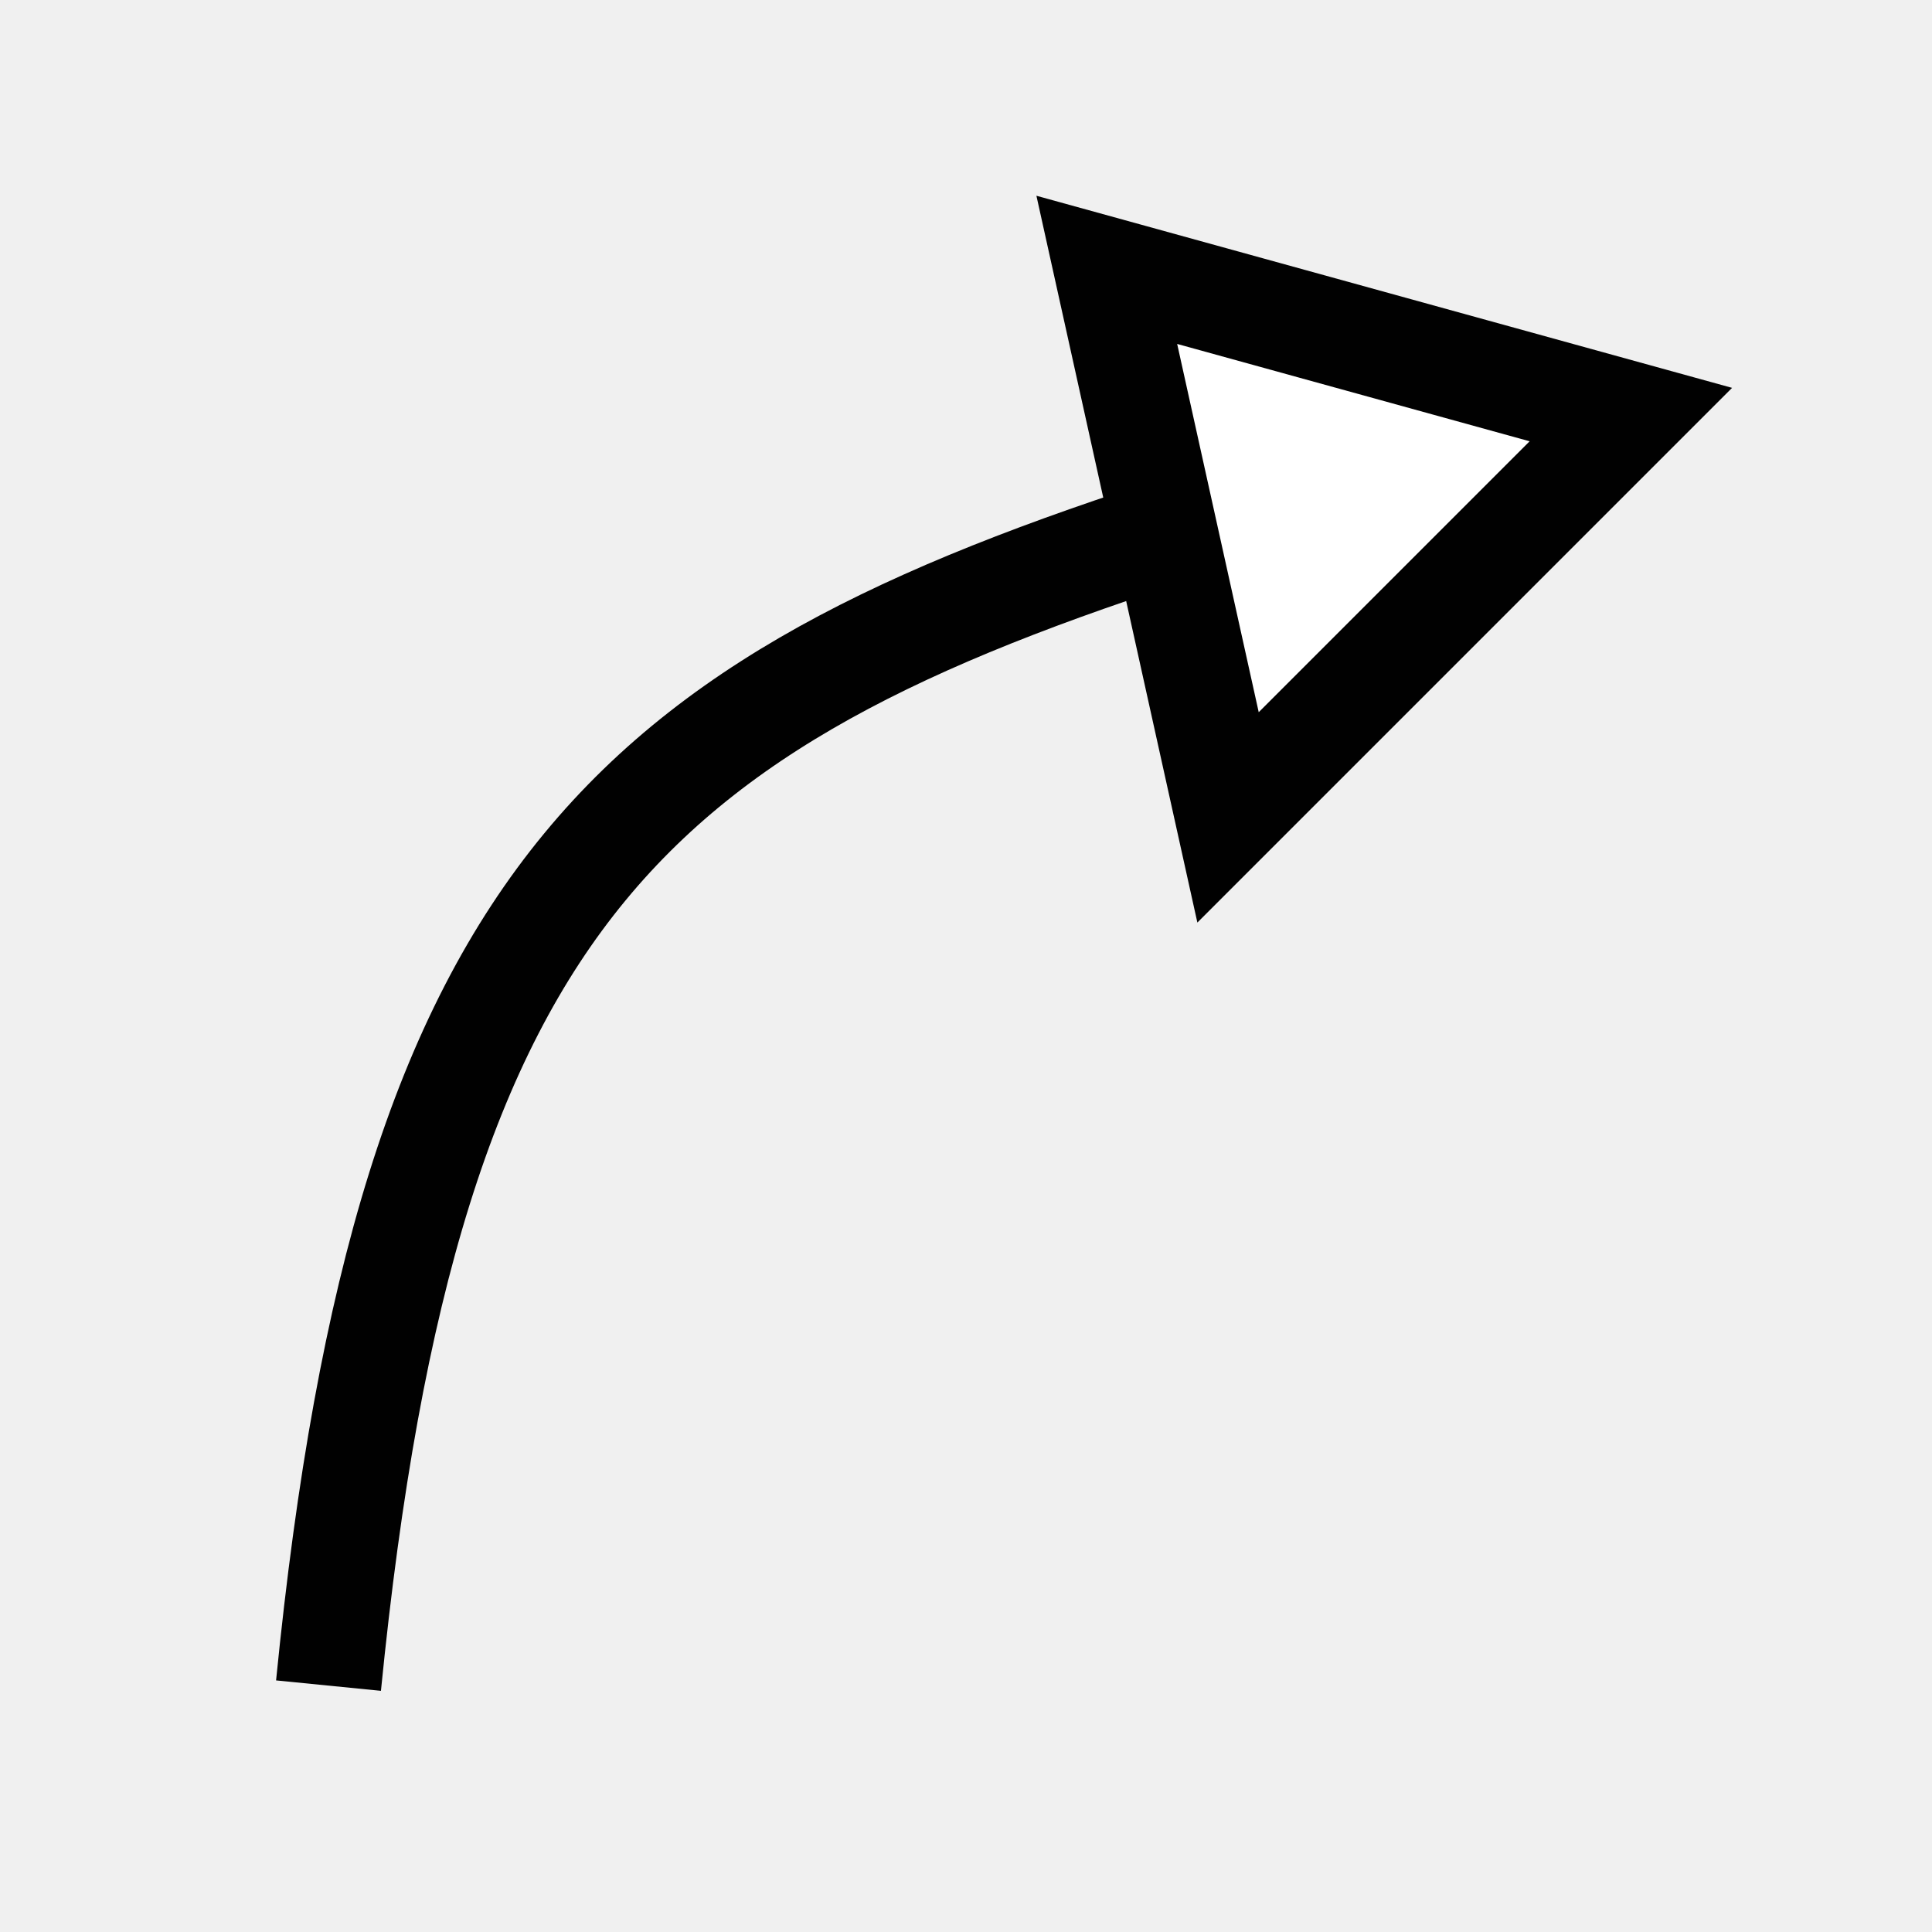
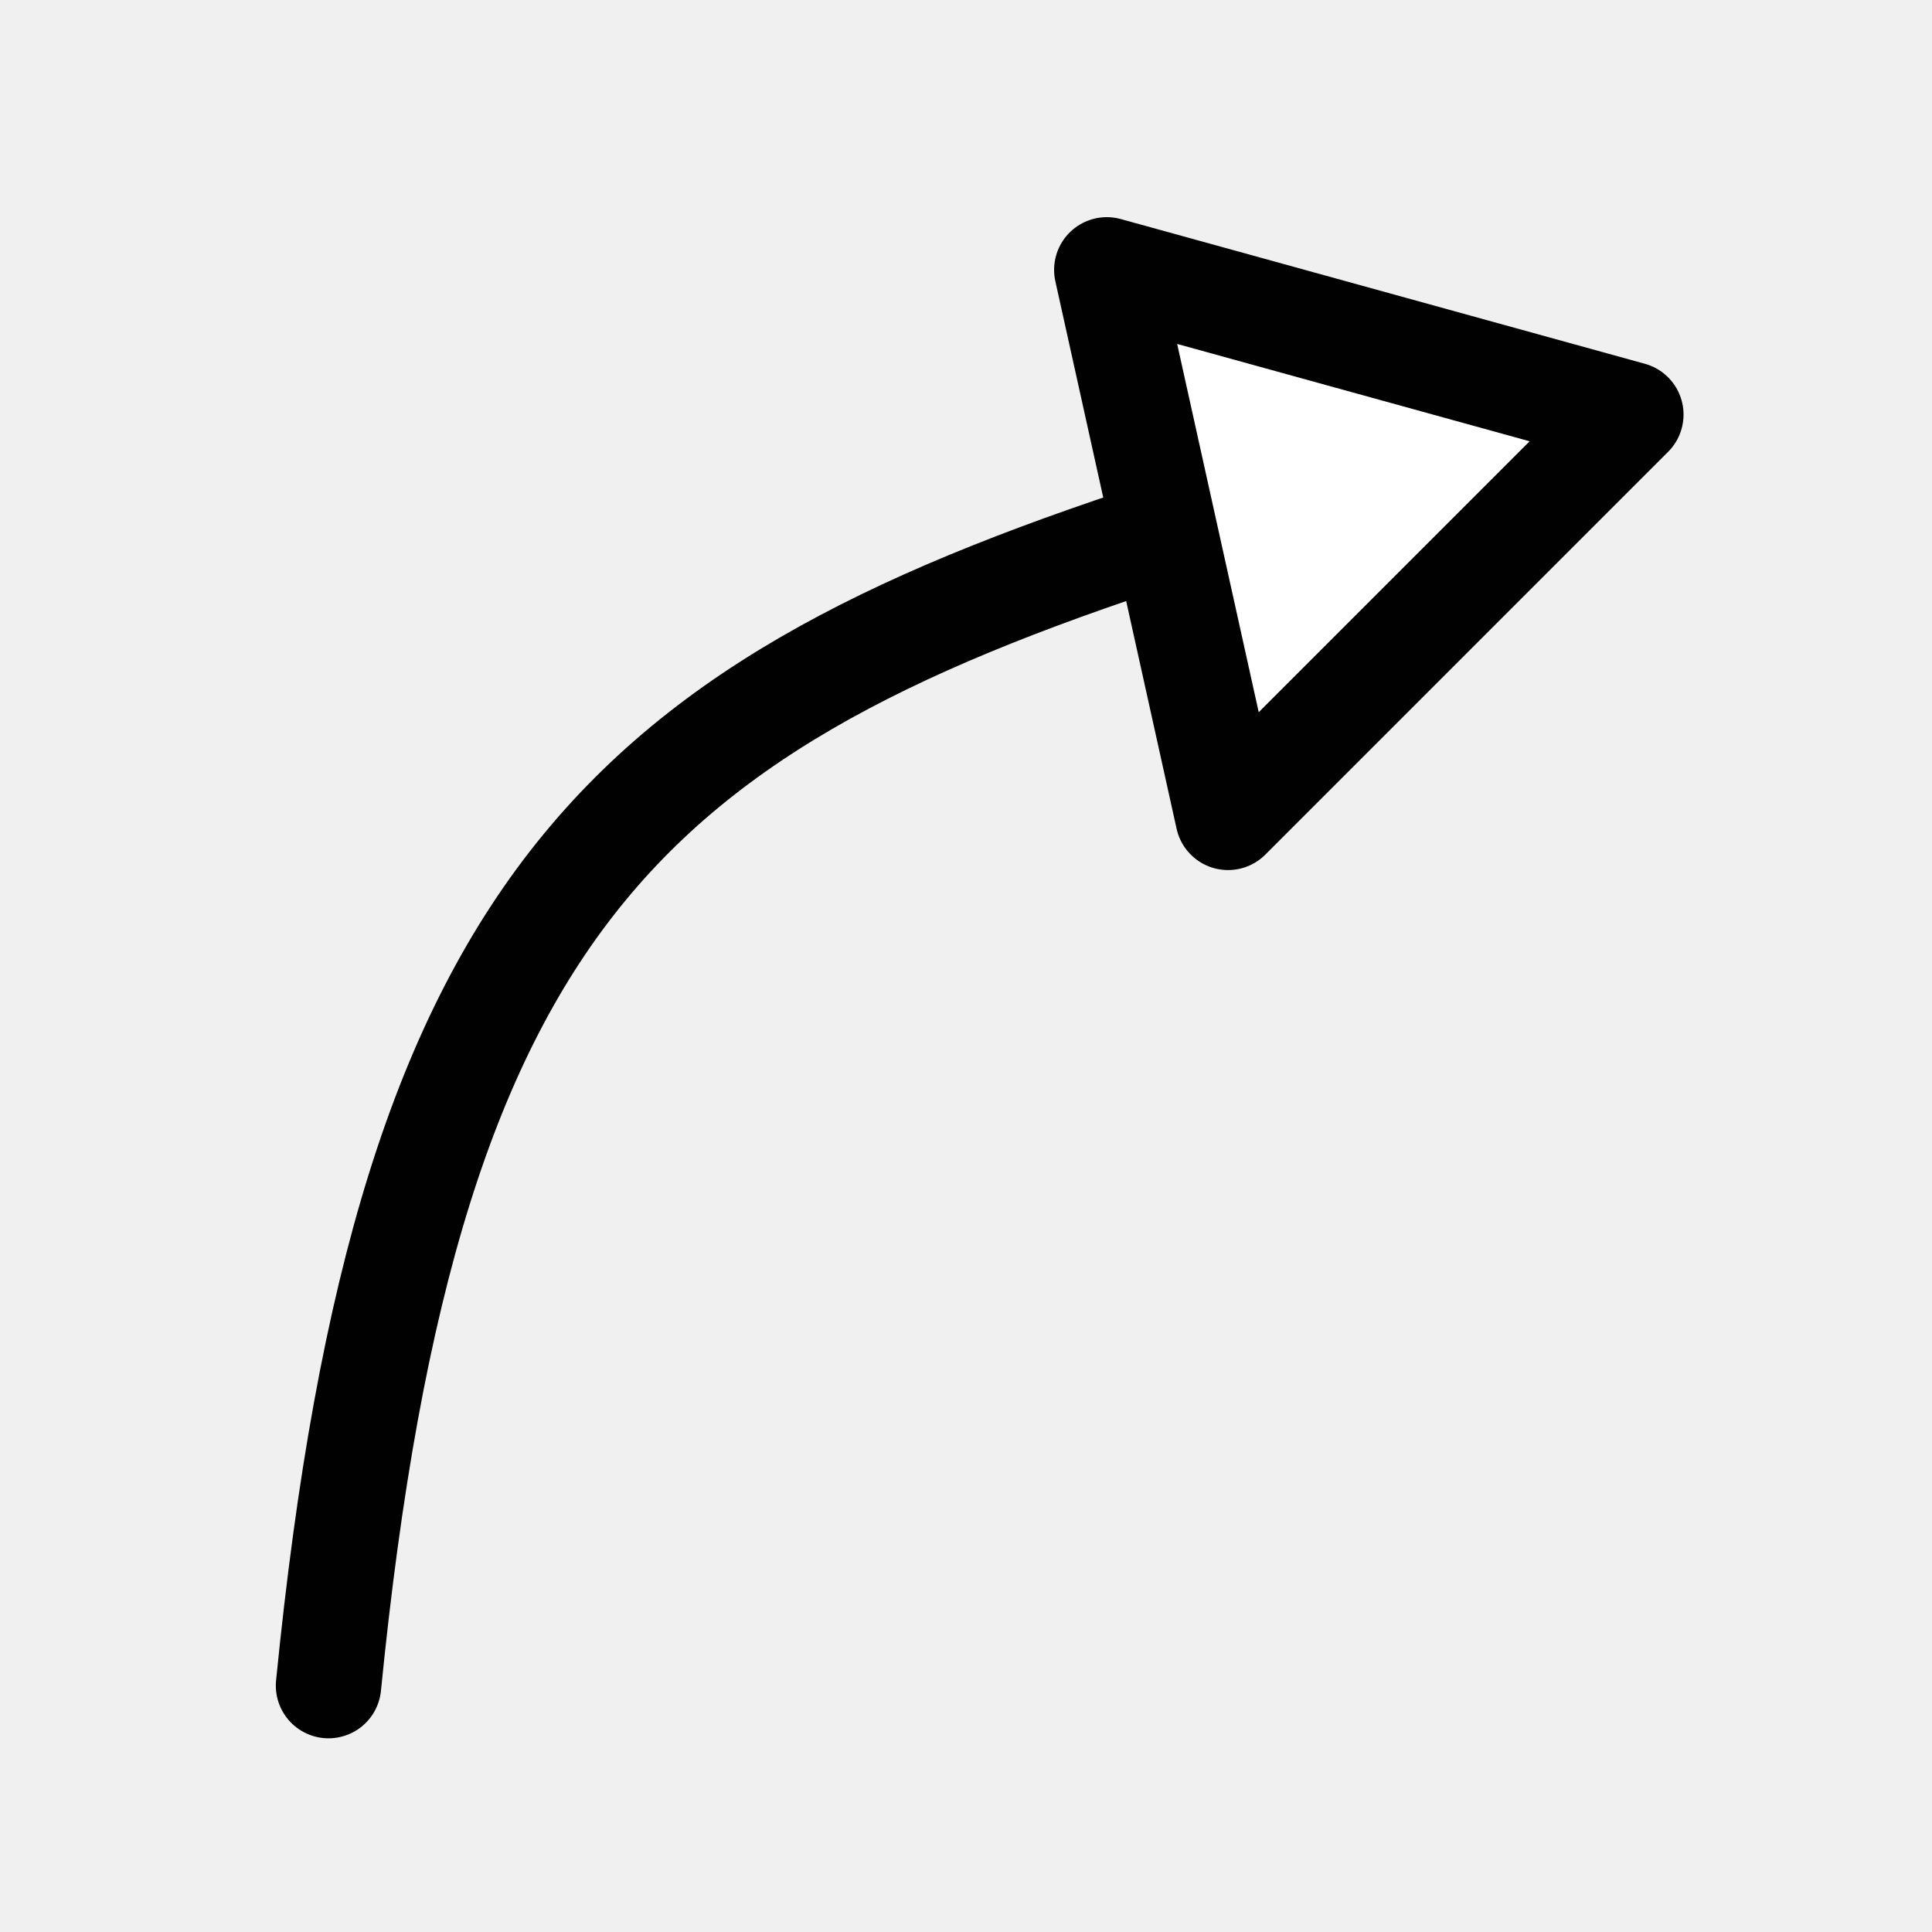
<svg xmlns="http://www.w3.org/2000/svg" version="1.0" width="55" height="55" viewBox="0 0 55 55" id="svg2" xml:space="preserve">
  <defs id="defs12">
	
	
</defs>
-   <path d="M 9.352,47.986 C 11.629,25.078 18.103,19.85 34.626,14.696" id="path2384" style="fill:none;fill-rule:evenodd;stroke:#010101;stroke-width:3px;stroke-linecap:butt;stroke-linejoin:miter;stroke-opacity:1" />
-   <path d="M 31.508,7.682 L 34.96,23.269 L 46.427,11.802 L 31.508,7.682 z" id="path2381" style="fill:#FFFFFF;fill-rule:evenodd;stroke:#010101;stroke-width:3px;stroke-linecap:butt;stroke-linejoin:miter;stroke-opacity:1" />
+   <path d="M 9.352,47.986 C 11.629,25.078 18.103,19.85 34.626,14.696" id="path2384" style="fill:none;fill-rule:evenodd;stroke:#010101;stroke-width:3px;stroke-linecap:round;stroke-linejoin:round;stroke-opacity:1" />
+   <path d="M 31.508,7.682 L 34.96,23.269 L 46.427,11.802 L 31.508,7.682 z" id="path2381" style="fill:#FFFFFF;fill-rule:evenodd;stroke:#010101;stroke-width:3px;stroke-linecap:round;stroke-linejoin:round;stroke-opacity:1" />
</svg>
